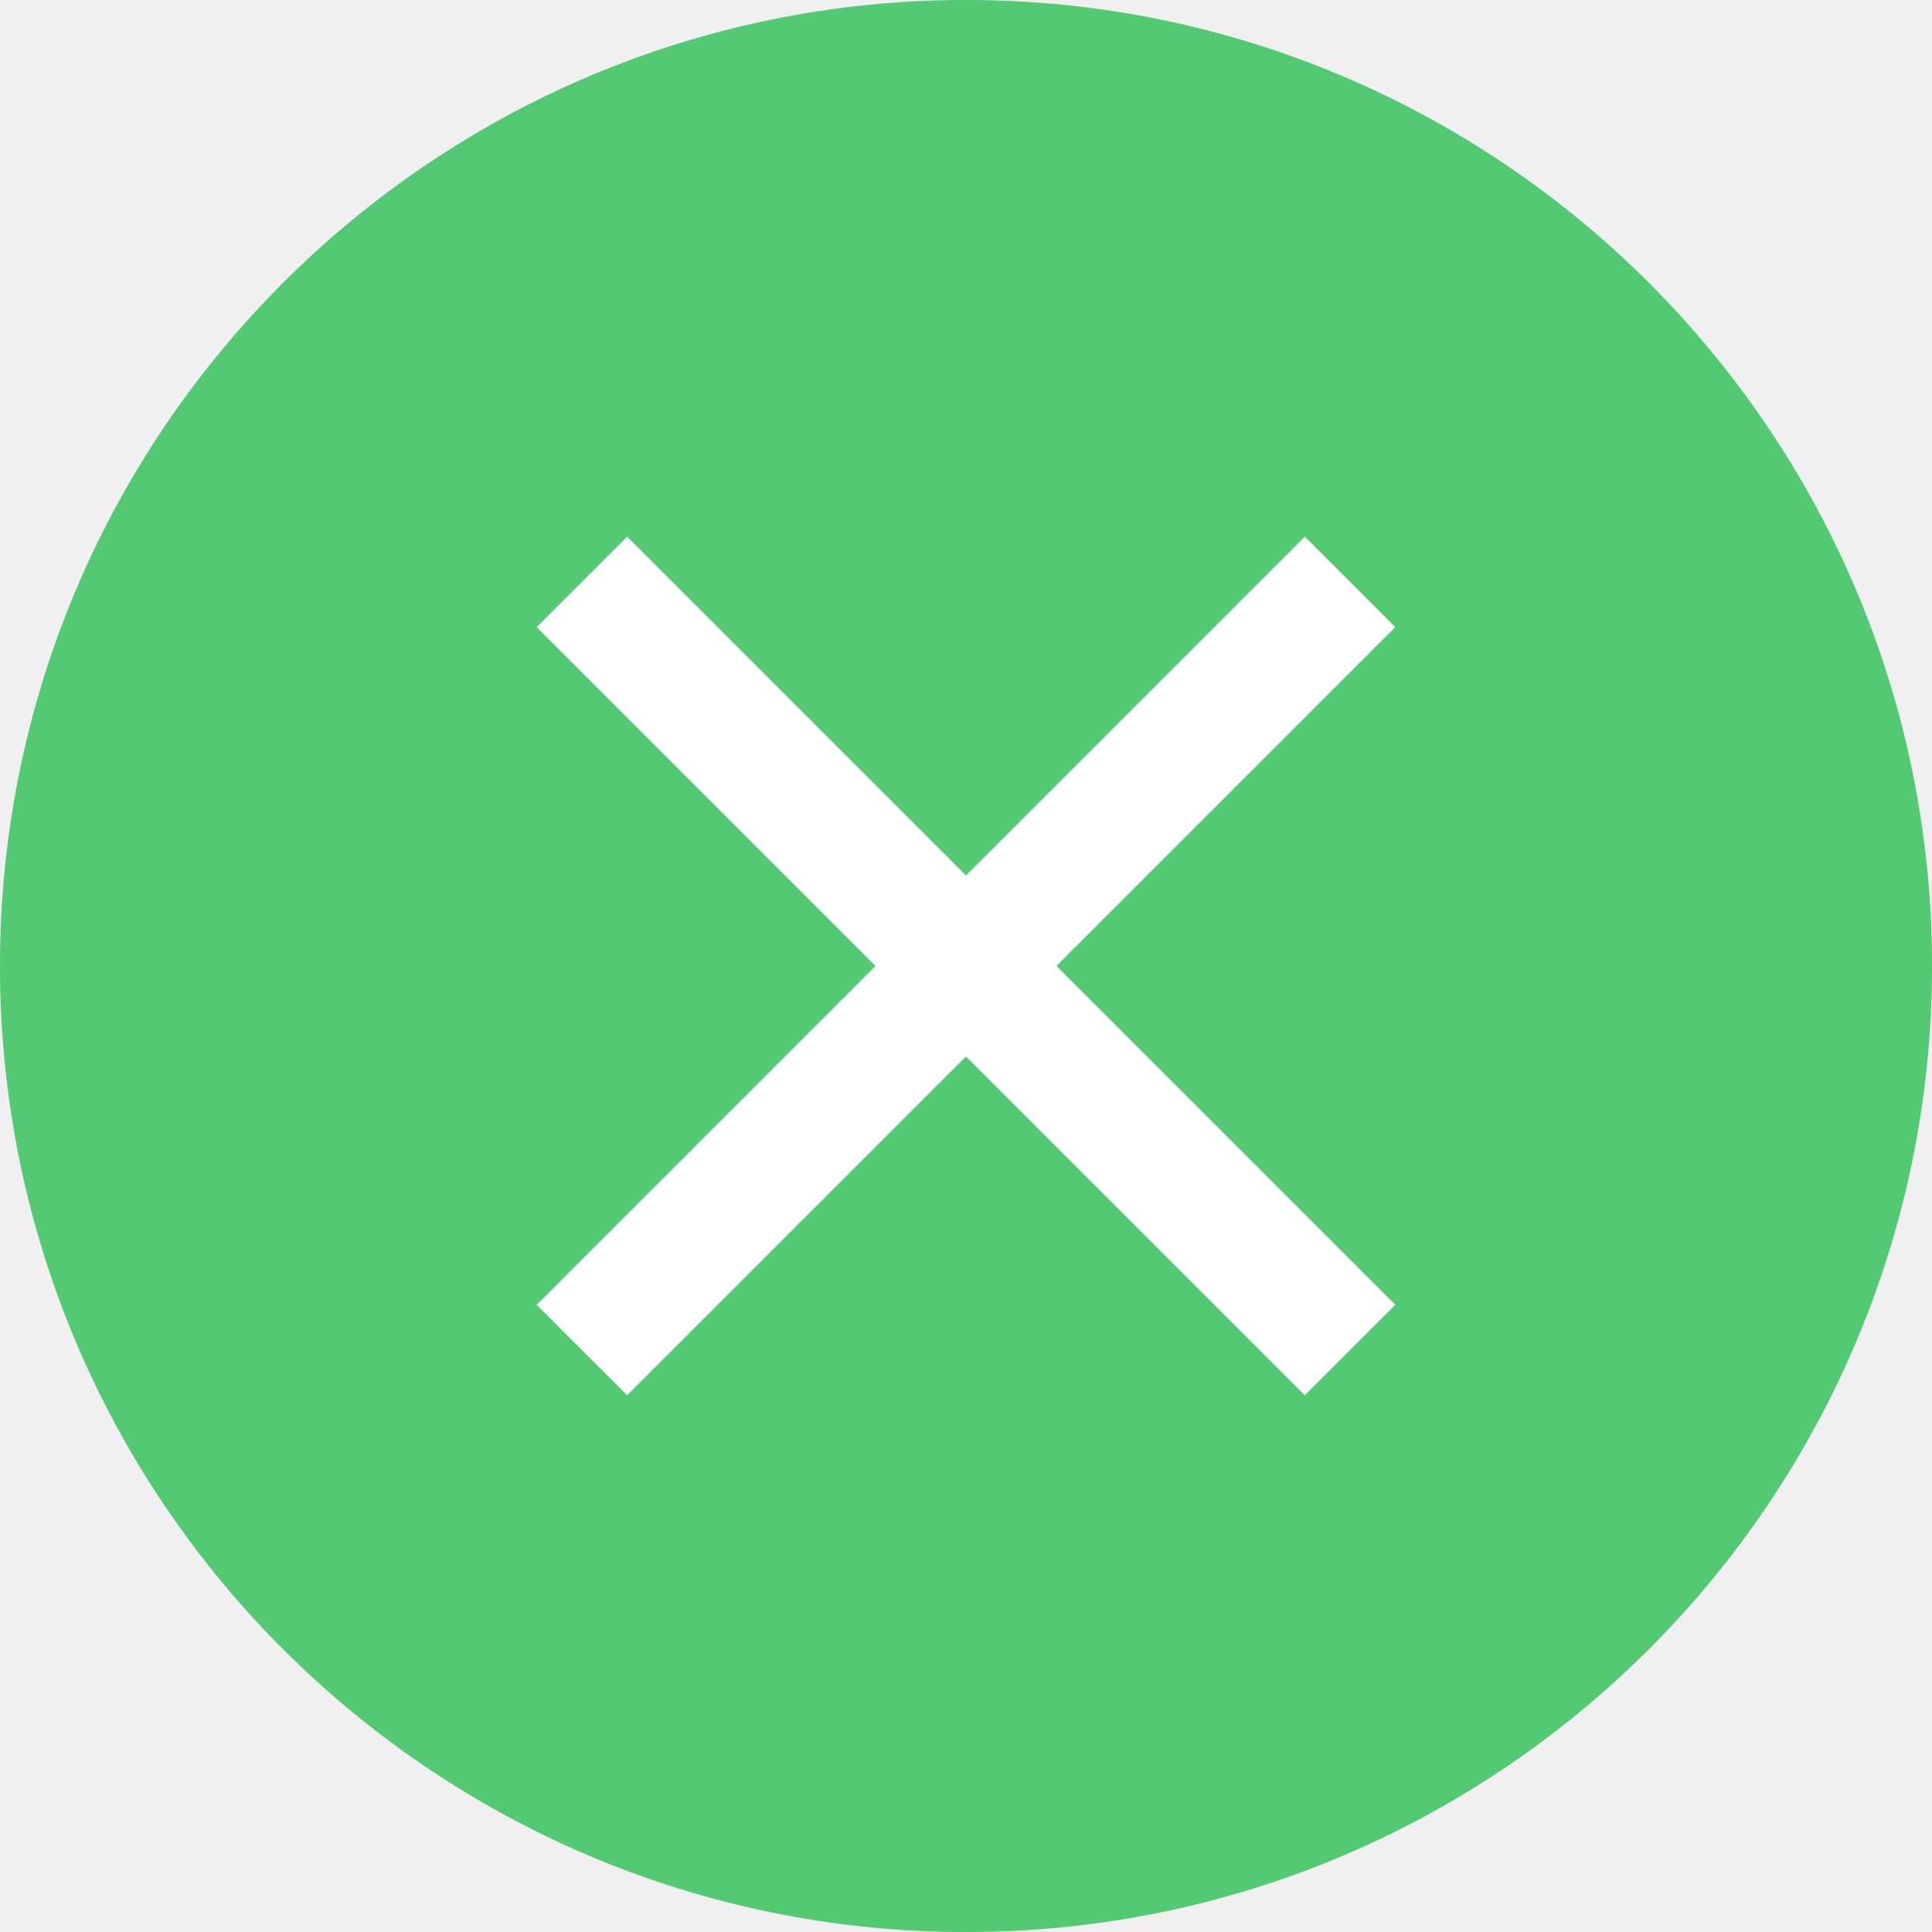
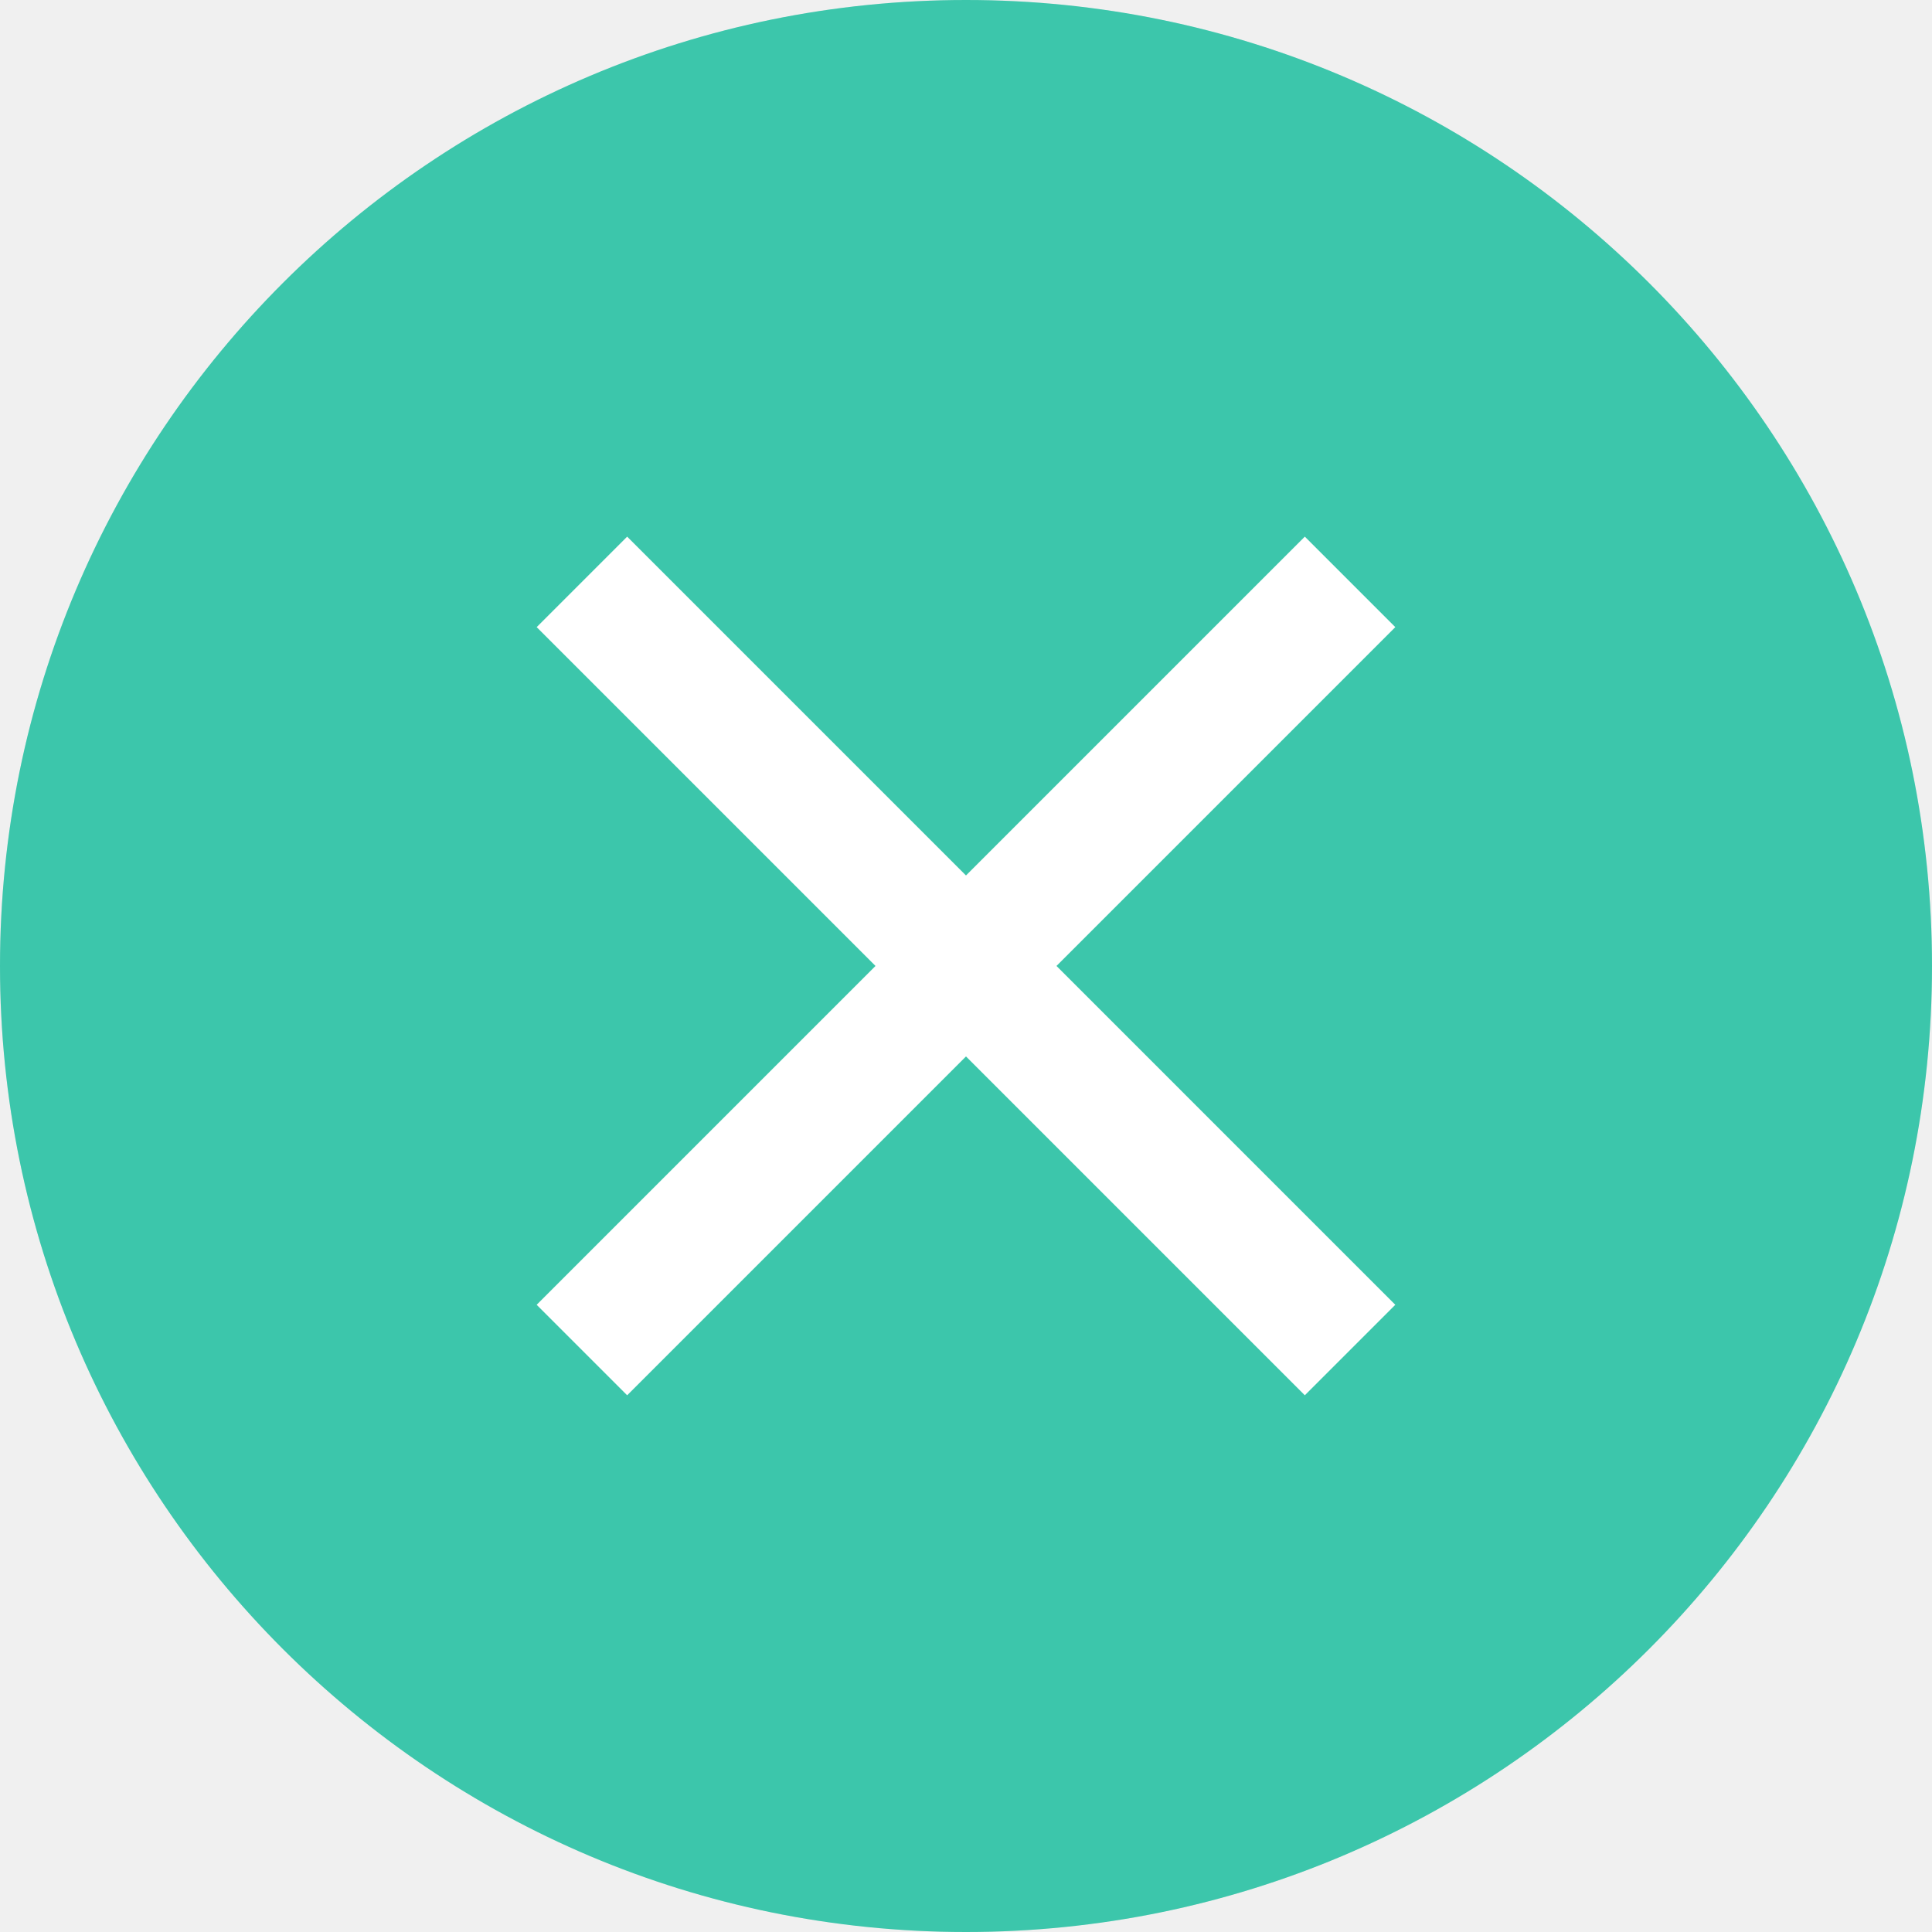
<svg xmlns="http://www.w3.org/2000/svg" width="36" height="36" viewBox="0 0 36 36" version="1.1" id="svg8">
  <defs id="defs12" />
-   <circle cx="18" cy="18" r="18" id="circle2" style="fill:#35bf5c;fill-opacity:1" />
+   <circle cx="18" cy="18" r="18" id="circle2" style="fill:#1ABC9C;fill-opacity:1" />
  <circle style="opacity:0;fill:#ffffff" cx="18" cy="18" r="18" id="circle4" />
  <g transform="matrix(2.25407,0,0,2.25407,-320.5413,0.3745537)" id="layer1">
    <path id="path4170" d="m 147.39,4.27 2.801,2.801 2.801,-2.801 0.748,0.748 -2.801,2.801 2.801,2.801 -0.748,0.748 -2.801,-2.801 -2.801,2.801 -0.748,-0.748 2.801,-2.801 -2.801,-2.801 z" style="color:#000000;display:inline;overflow:visible;visibility:visible;opacity:1;fill:#ffffff;fill-opacity:1;fill-rule:nonzero;stroke:none;stroke-width:16.933;stroke-linecap:butt;stroke-linejoin:miter;stroke-miterlimit:4;stroke-dasharray:none;stroke-dashoffset:0;stroke-opacity:1;marker:none;enable-background:accumulate" />
  </g>
  <circle cx="18" cy="18" r="18" id="circle4-2" style="opacity:0.15;fill:#ffffff" />
</svg>
